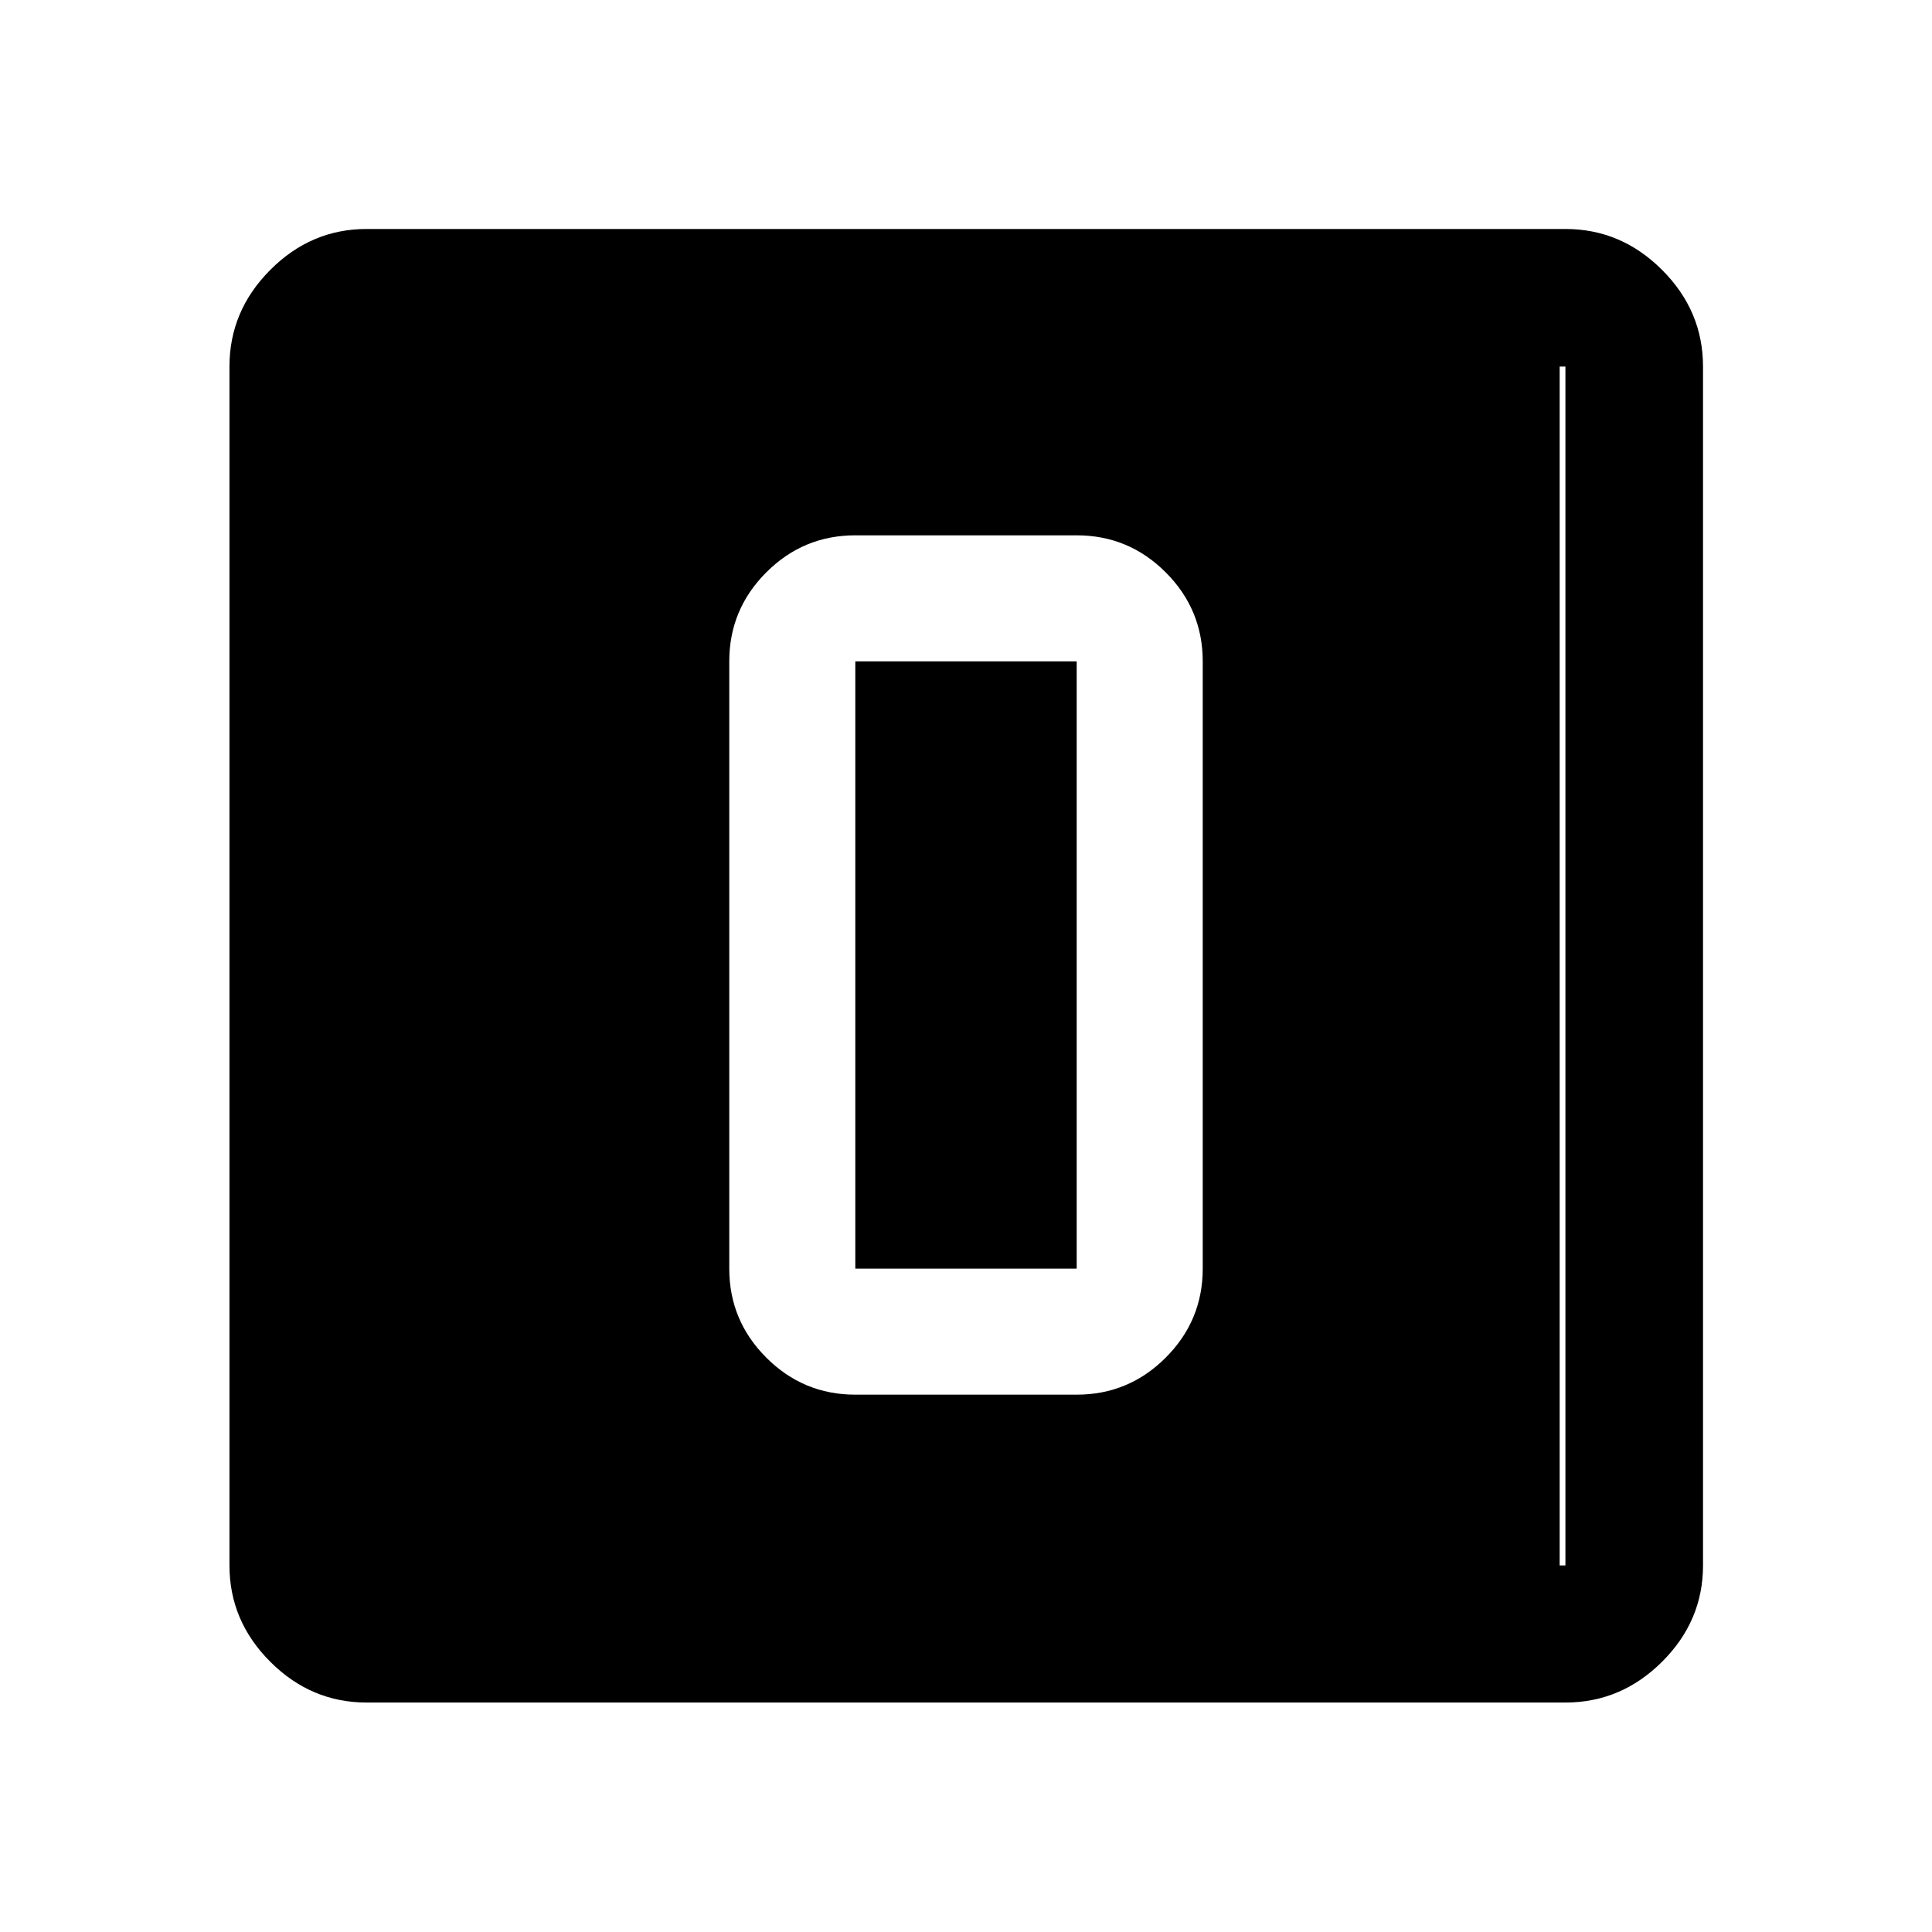
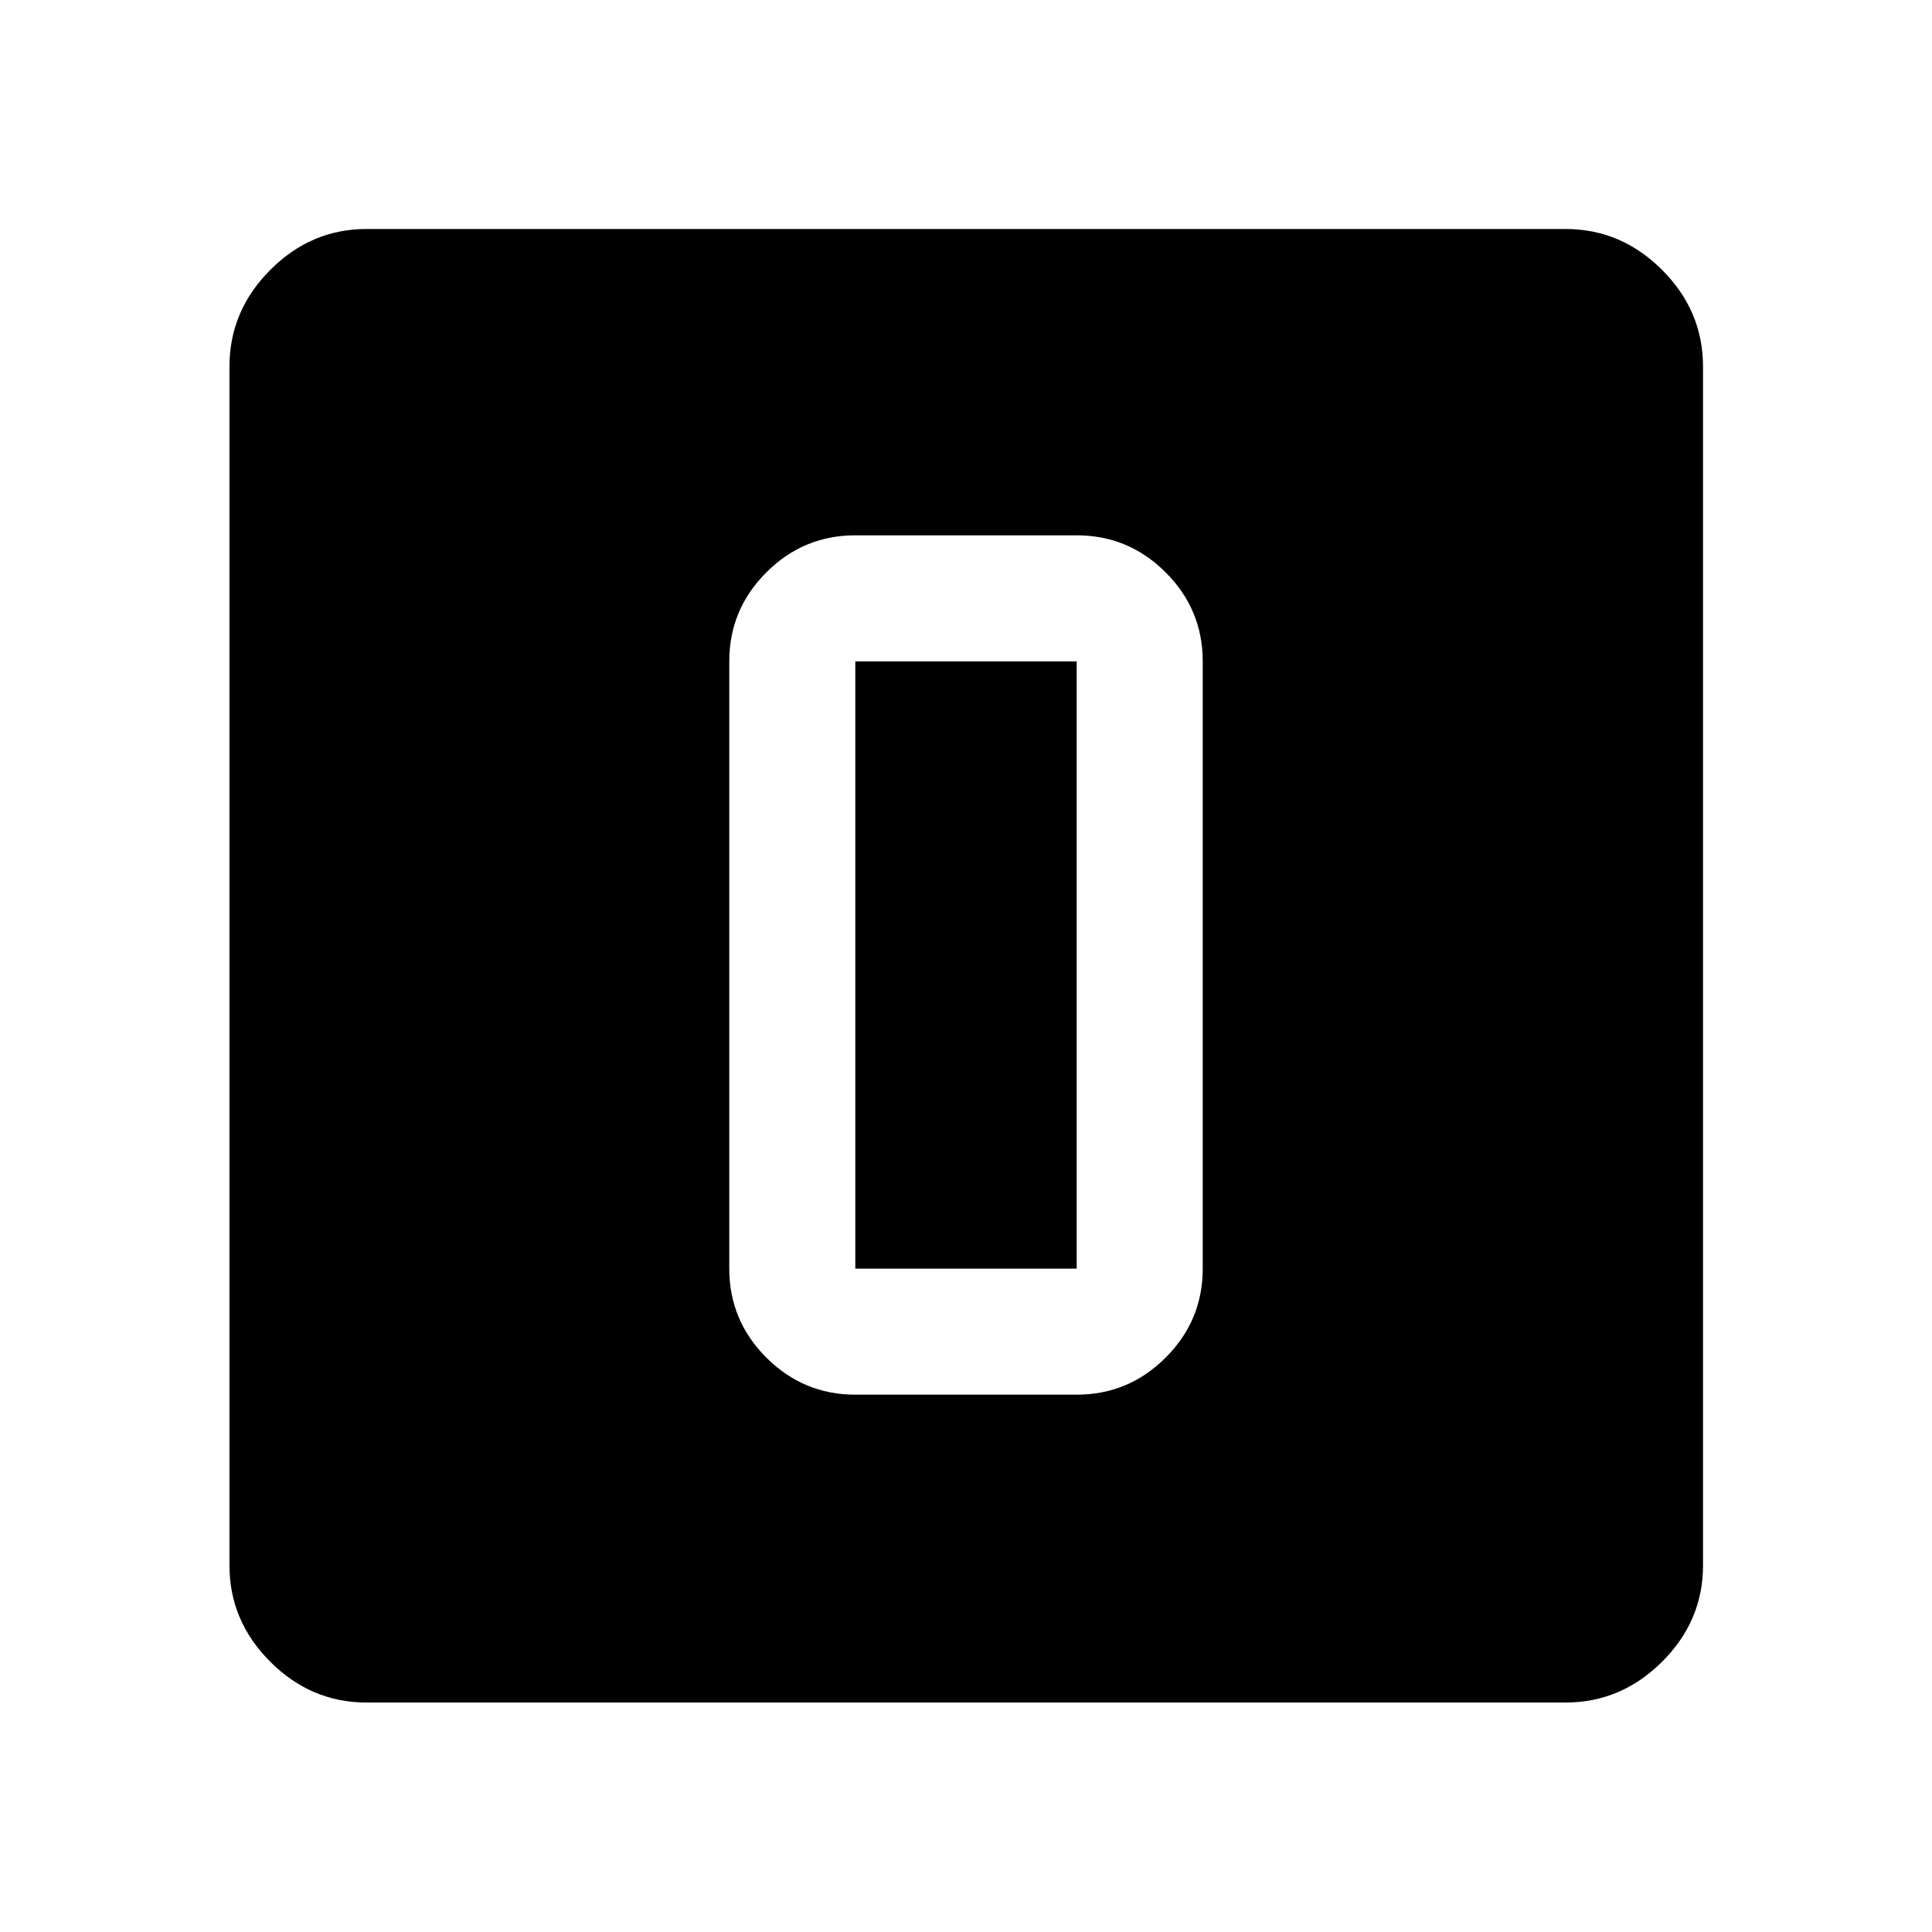
<svg xmlns="http://www.w3.org/2000/svg" viewBox="0 -960 960 960">
-   <path d="M182.15-114.02q-27.6 0-47.86-20.27-20.27-20.26-20.27-47.86v-595.7q0-27.7 20.27-48.03 20.26-20.34 47.86-20.34h595.7q27.7 0 48.03 20.34 20.34 20.33 20.34 48.03v595.7q0 27.6-20.34 47.86-20.33 20.27-48.03 20.27h-595.7Zm0-68.13h595.7v-595.7h-595.7v595.7Zm0-595.7h592.83v595.7H182.15v-595.7ZM425-267h110q25.84 0 44.23-18.4 18.4-18.4 18.4-44.23v-301.74q0-25.83-18.4-44.23Q560.84-694 535-694H425q-25.84 0-44.23 18.4-18.4 18.4-18.4 44.23v301.74q0 25.83 18.4 44.23Q399.16-267 425-267Zm0-364.37h110v301.74H425v-301.74Z" />
+   <path d="M182.15-114.02q-27.6 0-47.86-20.27-20.27-20.26-20.27-47.86v-595.7q0-27.7 20.27-48.03 20.26-20.34 47.86-20.34h595.7q27.7 0 48.03 20.34 20.34 20.33 20.34 48.03v595.7q0 27.6-20.34 47.86-20.33 20.27-48.03 20.27h-595.7ZM425-267h110q25.79 0 44.21-18.42t18.42-44.21v-301.74q0-25.79-18.42-44.21T535-694H425q-25.79 0-44.21 18.42t-18.42 44.21v301.74q0 25.79 18.42 44.21T425-267Zm0-364.37h110v301.74H425v-301.74Z" />
</svg>
